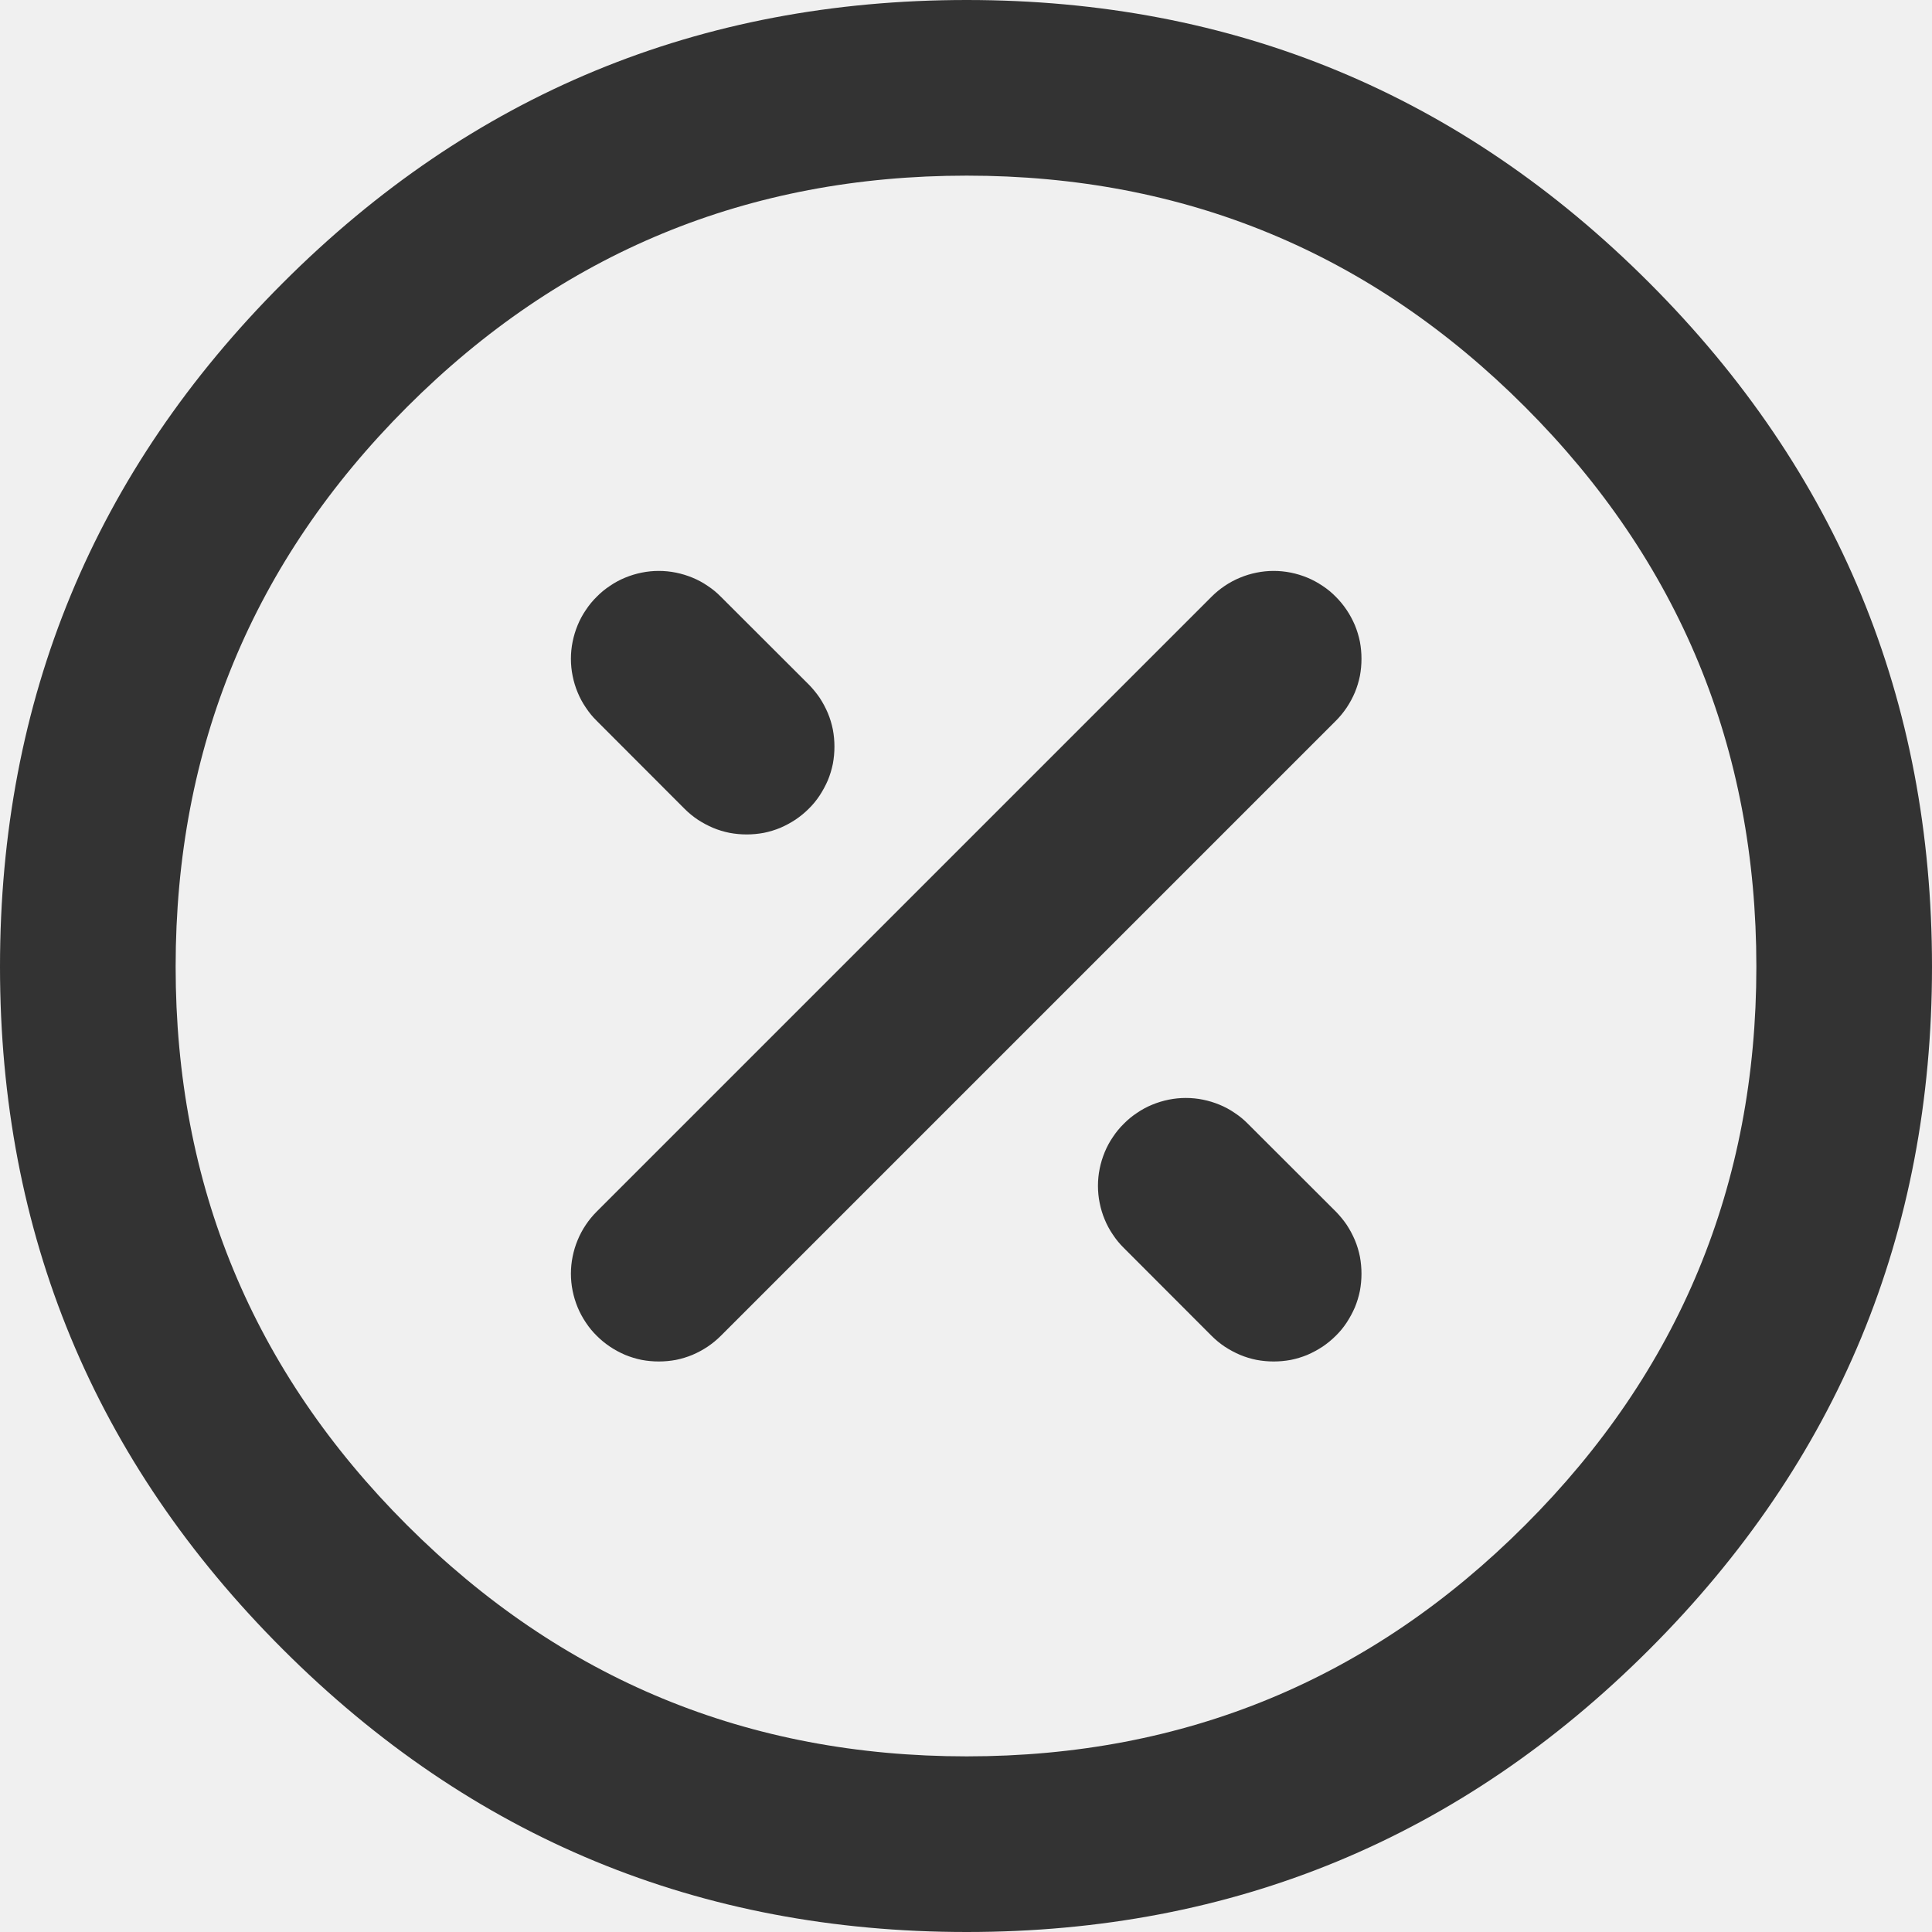
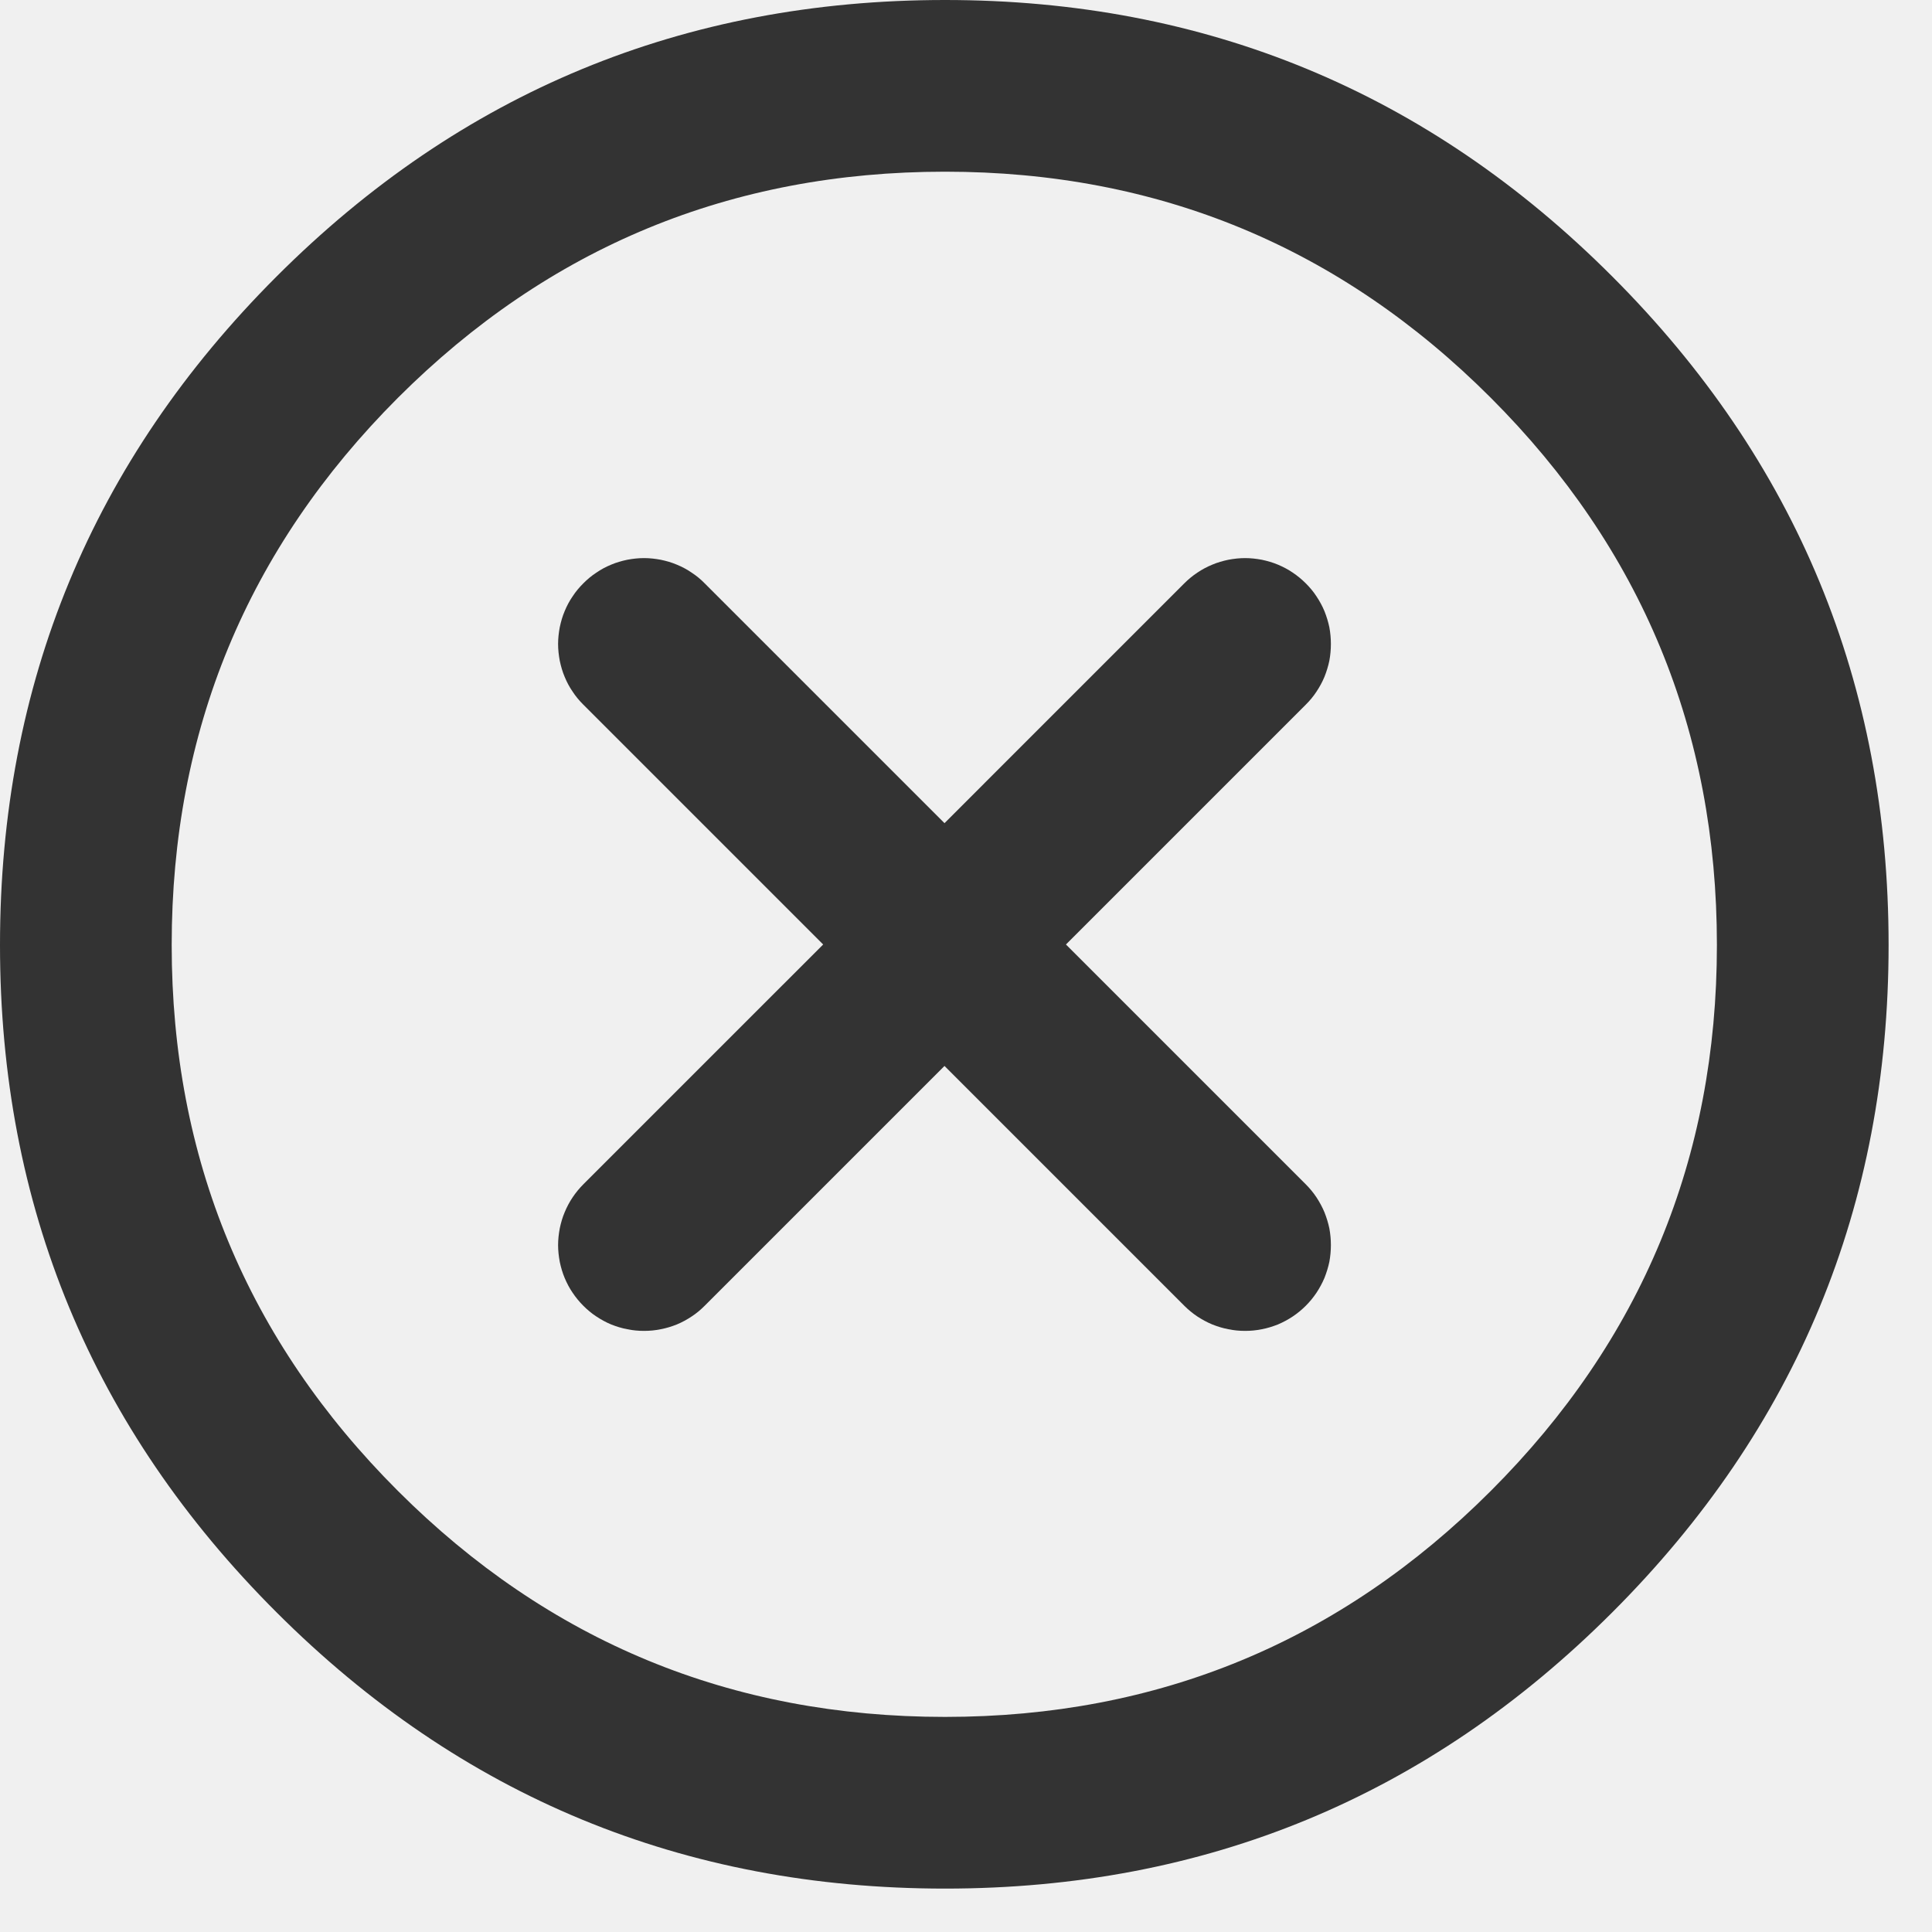
- <svg xmlns="http://www.w3.org/2000/svg" width="14.663" height="14.663" fill="none" version="1.1" viewBox="0 0 14.663 14.663">
-   <g style="mix-blend-mode:passthrough">
-     <path fill="#D8D8D8" fill-opacity=".01" fill-rule="evenodd" d="M7.337,0.667C3.647,0.667,0.667,3.647,0.667,7.337C0.667,11.017,3.647,13.997,7.337,13.997C11.017,13.997,13.997,11.017,13.997,7.337C13.997,3.647,11.017,0.667,7.337,0.667Z" />
-     <path fill="#333" fill-opacity="1" d="M10.138,5.471L5.471,10.138Q5.425,10.184,5.37,10.221Q5.316,10.257,5.255,10.283Q5.194,10.308,5.13,10.321Q5.066,10.333,5,10.333Q4.934,10.333,4.87,10.321Q4.806,10.308,4.745,10.283Q4.684,10.257,4.63,10.221Q4.575,10.184,4.529,10.138Q4.482,10.092,4.446,10.037Q4.409,9.982,4.384,9.922Q4.359,9.861,4.346,9.797Q4.333,9.732,4.333,9.667Q4.333,9.601,4.346,9.537Q4.359,9.472,4.384,9.412Q4.409,9.351,4.446,9.296Q4.482,9.242,4.529,9.195L9.195,4.529Q9.242,4.482,9.296,4.446Q9.351,4.409,9.412,4.384Q9.472,4.359,9.537,4.346Q9.601,4.333,9.667,4.333Q9.732,4.333,9.797,4.346Q9.861,4.359,9.922,4.384Q9.982,4.409,10.037,4.446Q10.092,4.482,10.138,4.529Q10.184,4.575,10.221,4.63Q10.257,4.684,10.283,4.745Q10.308,4.806,10.321,4.87Q10.333,4.934,10.333,5Q10.333,5.066,10.321,5.13Q10.308,5.194,10.283,5.255Q10.257,5.316,10.221,5.37Q10.184,5.425,10.138,5.471ZM5.471,4.529L6.138,5.195Q6.184,5.242,6.221,5.296Q6.257,5.351,6.283,5.412Q6.308,5.472,6.321,5.537Q6.333,5.601,6.333,5.667Q6.333,5.732,6.321,5.797Q6.308,5.861,6.283,5.922Q6.257,5.982,6.221,6.037Q6.185,6.092,6.138,6.138Q6.092,6.184,6.037,6.221Q5.982,6.257,5.922,6.283Q5.861,6.308,5.797,6.321Q5.732,6.333,5.667,6.333Q5.601,6.333,5.537,6.321Q5.472,6.308,5.412,6.283Q5.351,6.257,5.296,6.221Q5.242,6.185,5.195,6.138L4.529,5.471Q4.482,5.425,4.446,5.37Q4.409,5.316,4.384,5.255Q4.359,5.195,4.346,5.13Q4.333,5.066,4.333,5Q4.333,4.934,4.346,4.87Q4.359,4.806,4.384,4.745Q4.409,4.684,4.446,4.63Q4.482,4.575,4.529,4.529Q4.575,4.482,4.63,4.446Q4.684,4.409,4.745,4.384Q4.806,4.359,4.87,4.346Q4.934,4.333,5,4.333Q5.066,4.333,5.13,4.346Q5.194,4.359,5.255,4.384Q5.316,4.409,5.37,4.446Q5.425,4.482,5.471,4.529ZM9.471,8.529L10.138,9.195Q10.184,9.242,10.221,9.296Q10.257,9.351,10.283,9.412Q10.308,9.472,10.321,9.537Q10.333,9.601,10.333,9.667Q10.333,9.732,10.321,9.797Q10.308,9.861,10.283,9.922Q10.257,9.982,10.221,10.037Q10.185,10.092,10.138,10.138Q10.092,10.184,10.037,10.221Q9.982,10.257,9.922,10.283Q9.861,10.308,9.797,10.321Q9.732,10.333,9.667,10.333Q9.601,10.333,9.537,10.321Q9.472,10.308,9.412,10.283Q9.351,10.257,9.296,10.221Q9.242,10.185,9.195,10.138L8.529,9.471Q8.482,9.425,8.446,9.37Q8.409,9.316,8.384,9.255Q8.359,9.195,8.346,9.13Q8.333,9.066,8.333,9Q8.333,8.934,8.346,8.87Q8.359,8.806,8.384,8.745Q8.409,8.684,8.446,8.63Q8.482,8.575,8.529,8.529Q8.575,8.482,8.63,8.446Q8.684,8.409,8.745,8.384Q8.806,8.359,8.87,8.346Q8.934,8.333,9,8.333Q9.066,8.333,9.13,8.346Q9.194,8.359,9.255,8.384Q9.316,8.409,9.37,8.446Q9.425,8.482,9.471,8.529ZM13.33,7.337Q13.33,4.846,11.575,3.089Q9.821,1.333,7.337,1.333Q4.845,1.333,3.089,3.089Q1.333,4.845,1.333,7.337Q1.333,9.821,3.089,11.575Q4.846,13.33,7.337,13.33Q9.821,13.33,11.575,11.575Q13.33,9.821,13.33,7.337ZM14.663,7.337Q14.663,10.373,12.518,12.518Q10.373,14.663,7.337,14.663Q4.294,14.663,2.147,12.518Q-3.1346511841778835e-7,10.374,6.865348816109673e-7,7.337Q6.865348816109673e-7,4.293,2.147,2.147Q4.293,-3.1346511841778835e-7,7.337,6.865348816109673e-7Q10.374,6.865348816109673e-7,12.518,2.147Q14.663,4.294,14.663,7.337ZM10.332,5Q10.332,5.066,10.319,5.13Q10.306,5.194,10.281,5.255Q10.256,5.315,10.22,5.369Q10.183,5.424,10.137,5.47Q10.091,5.517,10.036,5.553Q9.982,5.589,9.921,5.614Q9.861,5.639,9.796,5.652Q9.732,5.665,9.667,5.665Q9.601,5.665,9.537,5.652Q9.473,5.639,9.412,5.614Q9.352,5.589,9.297,5.553Q9.243,5.517,9.196,5.47Q9.15,5.424,9.114,5.369Q9.077,5.315,9.052,5.255Q9.027,5.194,9.014,5.13Q9.002,5.066,9.002,5Q9.002,4.935,9.014,4.87Q9.027,4.806,9.052,4.746Q9.077,4.685,9.114,4.631Q9.15,4.576,9.196,4.53Q9.243,4.483,9.297,4.447Q9.352,4.411,9.412,4.386Q9.473,4.361,9.537,4.348Q9.601,4.335,9.667,4.335Q9.732,4.335,9.796,4.348Q9.861,4.361,9.921,4.386Q9.982,4.411,10.036,4.447Q10.091,4.483,10.137,4.53Q10.183,4.576,10.22,4.631Q10.256,4.685,10.281,4.746Q10.306,4.806,10.319,4.87Q10.332,4.935,10.332,5ZM5.665,9.667Q5.665,9.732,5.652,9.796Q5.639,9.861,5.614,9.921Q5.589,9.982,5.553,10.036Q5.517,10.091,5.47,10.137Q5.424,10.183,5.369,10.22Q5.315,10.256,5.254,10.281Q5.194,10.306,5.13,10.319Q5.066,10.332,5,10.332Q4.935,10.332,4.87,10.319Q4.806,10.306,4.746,10.281Q4.685,10.256,4.631,10.22Q4.576,10.183,4.53,10.137Q4.483,10.091,4.447,10.036Q4.411,9.982,4.386,9.921Q4.361,9.861,4.348,9.796Q4.335,9.732,4.335,9.667Q4.335,9.601,4.348,9.537Q4.361,9.473,4.386,9.412Q4.411,9.352,4.447,9.297Q4.483,9.243,4.53,9.196Q4.576,9.15,4.631,9.114Q4.685,9.077,4.746,9.052Q4.806,9.027,4.87,9.014Q4.935,9.002,5,9.002Q5.066,9.002,5.13,9.014Q5.194,9.027,5.254,9.052Q5.315,9.077,5.369,9.114Q5.424,9.15,5.47,9.196Q5.517,9.243,5.553,9.297Q5.589,9.352,5.614,9.412Q5.639,9.473,5.652,9.537Q5.665,9.601,5.665,9.667ZM5.665,5Q5.665,5.066,5.652,5.13Q5.639,5.194,5.614,5.255Q5.589,5.315,5.553,5.369Q5.517,5.424,5.47,5.47Q5.424,5.517,5.369,5.553Q5.315,5.589,5.254,5.614Q5.194,5.639,5.13,5.652Q5.066,5.665,5,5.665Q4.935,5.665,4.87,5.652Q4.806,5.639,4.746,5.614Q4.685,5.589,4.631,5.553Q4.576,5.517,4.53,5.47Q4.483,5.424,4.447,5.369Q4.411,5.315,4.386,5.255Q4.361,5.194,4.348,5.13Q4.335,5.066,4.335,5Q4.335,4.935,4.348,4.87Q4.361,4.806,4.386,4.746Q4.411,4.685,4.447,4.631Q4.483,4.576,4.53,4.53Q4.576,4.483,4.631,4.447Q4.685,4.411,4.746,4.386Q4.806,4.361,4.87,4.348Q4.935,4.335,5,4.335Q5.066,4.335,5.13,4.348Q5.194,4.361,5.254,4.386Q5.315,4.411,5.369,4.447Q5.424,4.483,5.47,4.53Q5.517,4.576,5.553,4.631Q5.589,4.685,5.614,4.746Q5.639,4.806,5.652,4.87Q5.665,4.935,5.665,5ZM6.332,5.667Q6.332,5.732,6.319,5.796Q6.306,5.861,6.281,5.921Q6.256,5.982,6.22,6.036Q6.183,6.091,6.137,6.137Q6.091,6.183,6.036,6.22Q5.982,6.256,5.921,6.281Q5.861,6.306,5.796,6.319Q5.732,6.332,5.667,6.332Q5.601,6.332,5.537,6.319Q5.473,6.306,5.412,6.281Q5.352,6.256,5.297,6.22Q5.243,6.183,5.196,6.137Q5.15,6.091,5.114,6.036Q5.077,5.982,5.052,5.921Q5.027,5.861,5.014,5.796Q5.002,5.732,5.002,5.667Q5.002,5.601,5.014,5.537Q5.027,5.473,5.052,5.412Q5.077,5.352,5.114,5.297Q5.15,5.243,5.196,5.196Q5.243,5.15,5.297,5.114Q5.352,5.077,5.412,5.052Q5.473,5.027,5.537,5.014Q5.601,5.002,5.667,5.002Q5.732,5.002,5.796,5.014Q5.861,5.027,5.921,5.052Q5.982,5.077,6.036,5.114Q6.091,5.15,6.137,5.196Q6.183,5.243,6.22,5.297Q6.256,5.352,6.281,5.412Q6.306,5.473,6.319,5.537Q6.332,5.601,6.332,5.667ZM9.665,9Q9.665,9.066,9.652,9.13Q9.639,9.194,9.614,9.255Q9.589,9.315,9.553,9.369Q9.517,9.424,9.47,9.47Q9.424,9.517,9.369,9.553Q9.315,9.589,9.254,9.614Q9.194,9.639,9.13,9.652Q9.066,9.665,9,9.665Q8.935,9.665,8.87,9.652Q8.806,9.639,8.746,9.614Q8.685,9.589,8.631,9.553Q8.576,9.517,8.53,9.47Q8.483,9.424,8.447,9.369Q8.411,9.315,8.386,9.255Q8.361,9.194,8.348,9.13Q8.335,9.066,8.335,9Q8.335,8.935,8.348,8.87Q8.361,8.806,8.386,8.746Q8.411,8.685,8.447,8.631Q8.483,8.576,8.53,8.53Q8.576,8.483,8.631,8.447Q8.685,8.411,8.746,8.386Q8.806,8.361,8.87,8.348Q8.935,8.335,9,8.335Q9.066,8.335,9.13,8.348Q9.194,8.361,9.254,8.386Q9.315,8.411,9.369,8.447Q9.424,8.483,9.47,8.53Q9.517,8.576,9.553,8.631Q9.589,8.685,9.614,8.746Q9.639,8.806,9.652,8.87Q9.665,8.935,9.665,9ZM10.332,9.667Q10.332,9.732,10.319,9.796Q10.306,9.861,10.281,9.921Q10.256,9.982,10.22,10.036Q10.183,10.091,10.137,10.137Q10.091,10.183,10.036,10.22Q9.982,10.256,9.921,10.281Q9.861,10.306,9.796,10.319Q9.732,10.332,9.667,10.332Q9.601,10.332,9.537,10.319Q9.473,10.306,9.412,10.281Q9.352,10.256,9.297,10.22Q9.243,10.183,9.196,10.137Q9.15,10.091,9.114,10.036Q9.077,9.982,9.052,9.921Q9.027,9.861,9.014,9.796Q9.002,9.732,9.002,9.667Q9.002,9.601,9.014,9.537Q9.027,9.473,9.052,9.412Q9.077,9.352,9.114,9.297Q9.15,9.243,9.196,9.196Q9.243,9.15,9.297,9.114Q9.352,9.077,9.412,9.052Q9.473,9.027,9.537,9.014Q9.601,9.002,9.667,9.002Q9.732,9.002,9.796,9.014Q9.861,9.027,9.921,9.052Q9.982,9.077,10.036,9.114Q10.091,9.15,10.137,9.196Q10.183,9.243,10.22,9.297Q10.256,9.352,10.281,9.412Q10.306,9.473,10.319,9.537Q10.332,9.601,10.332,9.667Z" />
+ <svg xmlns="http://www.w3.org/2000/svg" width="15" height="15" viewBox="0 0 15 15" fill="none">
+   <g clip-path="url(#clip0_1_377)">
+     <path d="M13.33 7.337C13.33 5.676 12.745 4.26 11.575 3.089C10.406 1.919 8.993 1.333 7.337 1.333C5.676 1.333 4.26 1.919 3.089 3.089C1.919 4.26 1.333 5.676 1.333 7.337C1.333 8.993 1.919 10.406 3.089 11.575C4.26 12.745 5.676 13.33 7.337 13.33C8.993 13.33 10.405 12.745 11.575 11.575C12.745 10.405 13.33 8.993 13.33 7.337ZM14.663 7.337C14.663 9.361 13.948 11.088 12.518 12.518C11.088 13.948 9.361 14.663 7.337 14.663C5.308 14.663 3.578 13.948 2.147 12.518C0.716 11.089 -6.66666e-07 9.361 0 7.337C0 5.308 0.716 3.578 2.147 2.147C3.578 0.716 5.308 -6.66666e-07 7.337 0C9.361 0 11.089 0.716 12.518 2.147C13.948 3.578 14.663 5.308 14.663 7.337Z" fill="#333333" />
+     <path d="M7.333 8.276L5.471 10.138C5.44 10.169 5.407 10.197 5.37 10.221C5.334 10.245 5.296 10.266 5.255 10.283C5.215 10.299 5.173 10.312 5.13 10.32C5.087 10.329 5.044 10.333 5 10.333C4.956 10.333 4.913 10.329 4.87 10.32C4.827 10.312 4.785 10.299 4.745 10.283C4.704 10.266 4.666 10.245 4.63 10.221C4.593 10.197 4.56 10.169 4.529 10.138C4.498 10.107 4.47 10.073 4.446 10.037C4.421 10.001 4.401 9.962 4.384 9.922C4.367 9.881 4.355 9.84 4.346 9.797C4.338 9.754 4.333 9.71 4.333 9.667C4.333 9.623 4.338 9.58 4.346 9.537C4.355 9.494 4.367 9.452 4.384 9.412C4.401 9.371 4.421 9.333 4.446 9.296C4.47 9.26 4.498 9.226 4.529 9.195L6.391 7.333L4.529 5.471C4.498 5.44 4.47 5.407 4.446 5.37C4.421 5.334 4.401 5.296 4.384 5.255C4.367 5.215 4.355 5.173 4.346 5.13C4.338 5.087 4.333 5.044 4.333 5C4.333 4.956 4.338 4.913 4.346 4.87C4.355 4.827 4.367 4.785 4.384 4.745C4.401 4.704 4.421 4.666 4.446 4.63C4.47 4.593 4.498 4.56 4.529 4.529C4.56 4.498 4.593 4.47 4.63 4.446C4.666 4.421 4.704 4.401 4.745 4.384C4.785 4.367 4.827 4.355 4.87 4.346C4.913 4.338 4.956 4.333 5 4.333C5.044 4.333 5.087 4.338 5.13 4.346C5.173 4.355 5.215 4.367 5.255 4.384C5.296 4.401 5.334 4.421 5.37 4.446C5.407 4.47 5.441 4.498 5.471 4.529L7.333 6.391L9.195 4.529C9.226 4.498 9.26 4.47 9.296 4.446C9.333 4.421 9.371 4.401 9.412 4.384C9.452 4.367 9.494 4.355 9.537 4.346C9.58 4.338 9.623 4.333 9.667 4.333C9.71 4.333 9.754 4.338 9.797 4.346C9.84 4.355 9.881 4.367 9.922 4.384C9.962 4.401 10.001 4.421 10.037 4.446C10.073 4.47 10.107 4.498 10.138 4.529C10.169 4.56 10.197 4.593 10.221 4.63C10.245 4.666 10.266 4.704 10.283 4.745C10.299 4.785 10.312 4.827 10.321 4.87C10.329 4.913 10.333 4.956 10.333 5C10.333 5.044 10.329 5.087 10.321 5.13C10.312 5.173 10.299 5.215 10.283 5.255C10.266 5.296 10.245 5.334 10.221 5.37C10.197 5.407 10.169 5.44 10.138 5.471L8.276 7.333L10.138 9.195C10.169 9.226 10.197 9.26 10.221 9.296C10.245 9.333 10.266 9.371 10.283 9.412C10.299 9.452 10.312 9.494 10.321 9.537C10.329 9.58 10.333 9.623 10.333 9.667C10.333 9.71 10.329 9.754 10.321 9.797C10.312 9.84 10.299 9.881 10.283 9.922C10.266 9.962 10.245 10.001 10.221 10.037C10.197 10.073 10.169 10.107 10.138 10.138C10.107 10.169 10.073 10.197 10.037 10.221C10.001 10.245 9.962 10.266 9.922 10.283C9.881 10.299 9.84 10.312 9.797 10.32C9.754 10.329 9.71 10.333 9.667 10.333C9.623 10.333 9.58 10.329 9.537 10.32C9.494 10.312 9.452 10.299 9.412 10.283C9.371 10.266 9.333 10.245 9.296 10.221C9.26 10.197 9.226 10.169 9.195 10.138L7.333 8.276Z" fill="#333333" />
  </g>
+   <defs>
+     <clipPath id="clip0_1_377">
+       <rect width="14.663" height="14.663" fill="white" />
+     </clipPath>
+   </defs>
</svg>
